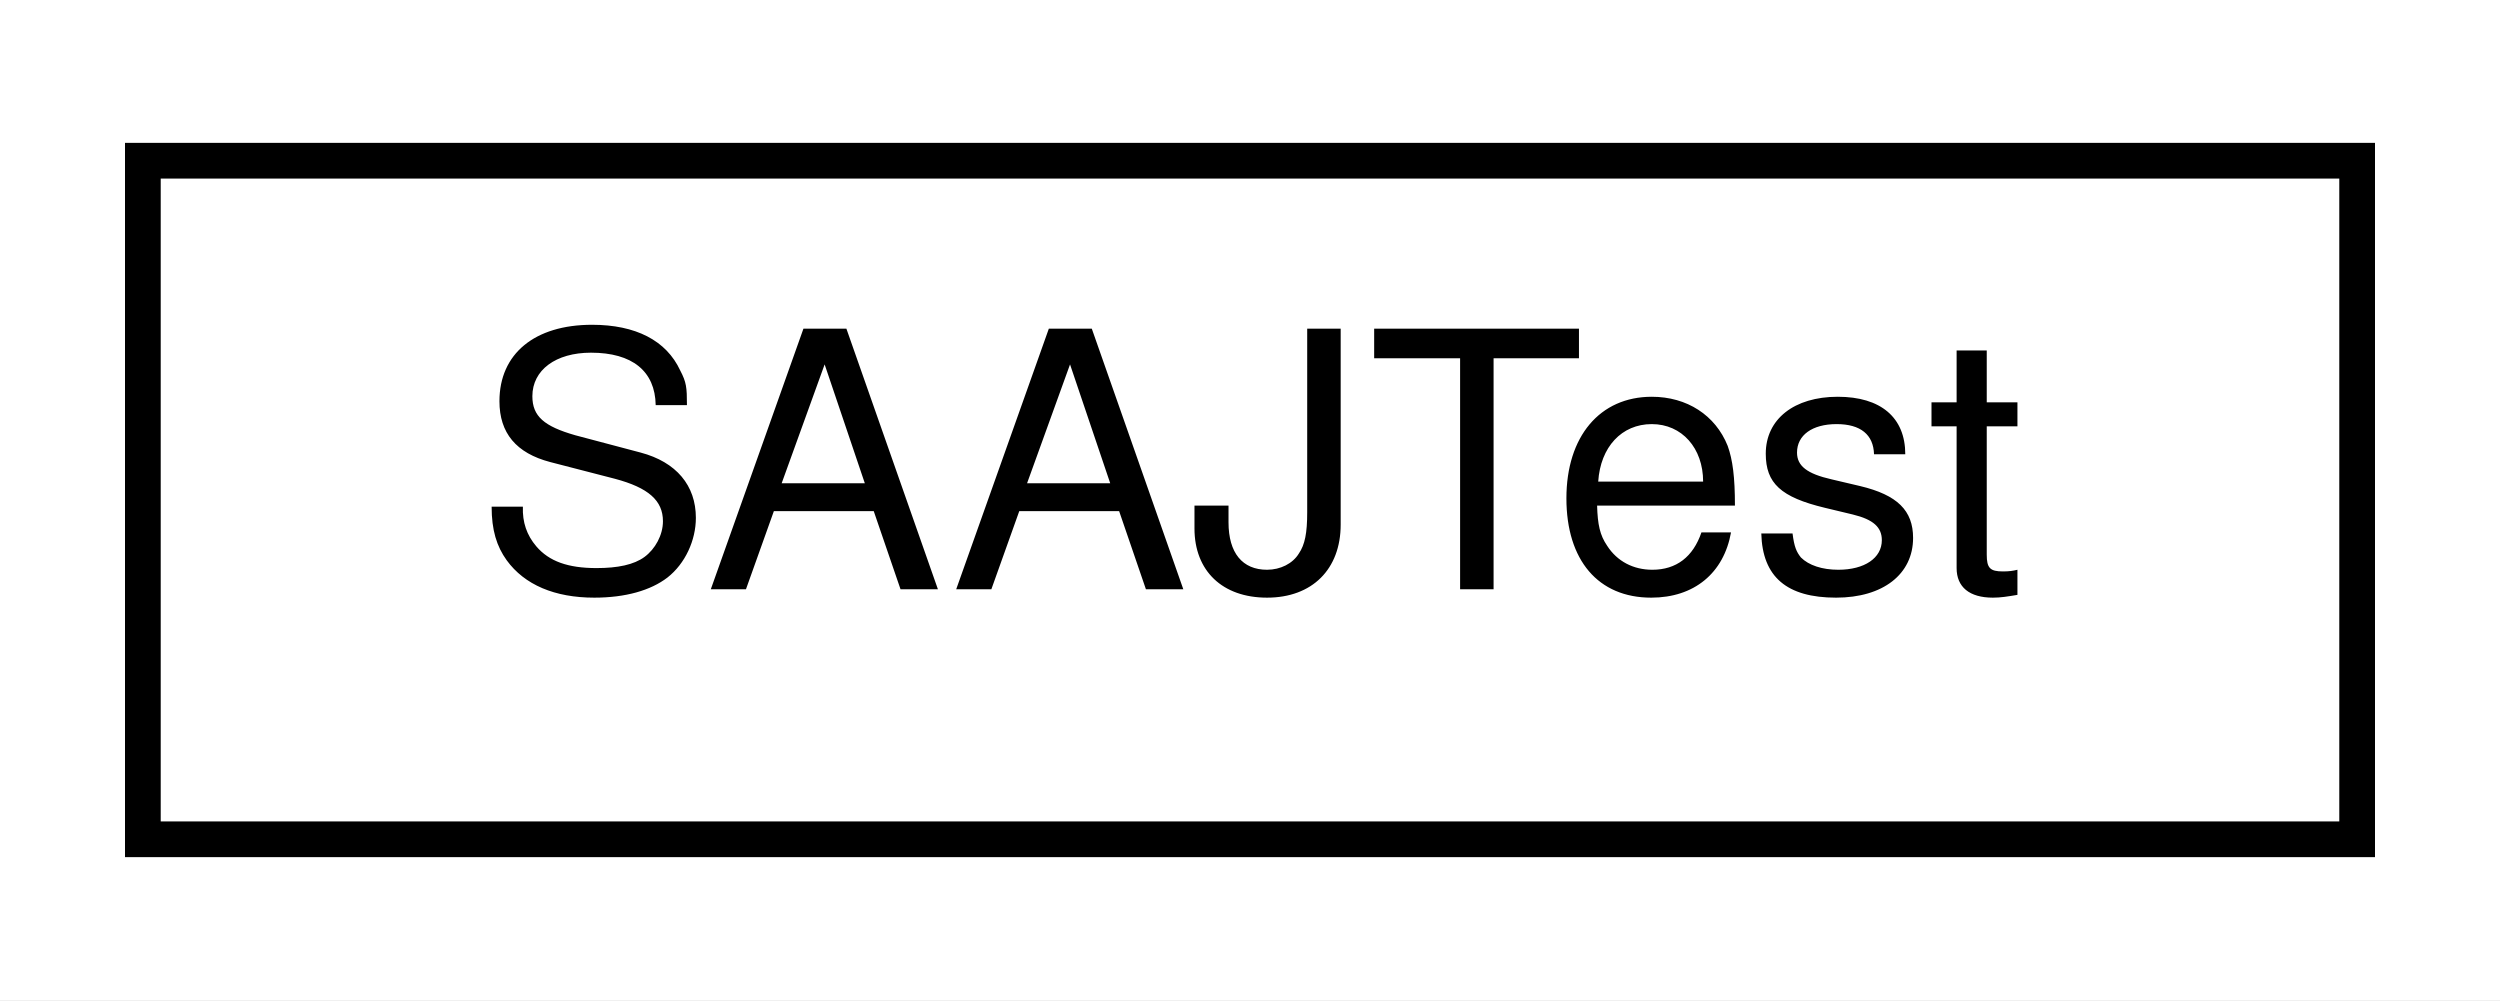
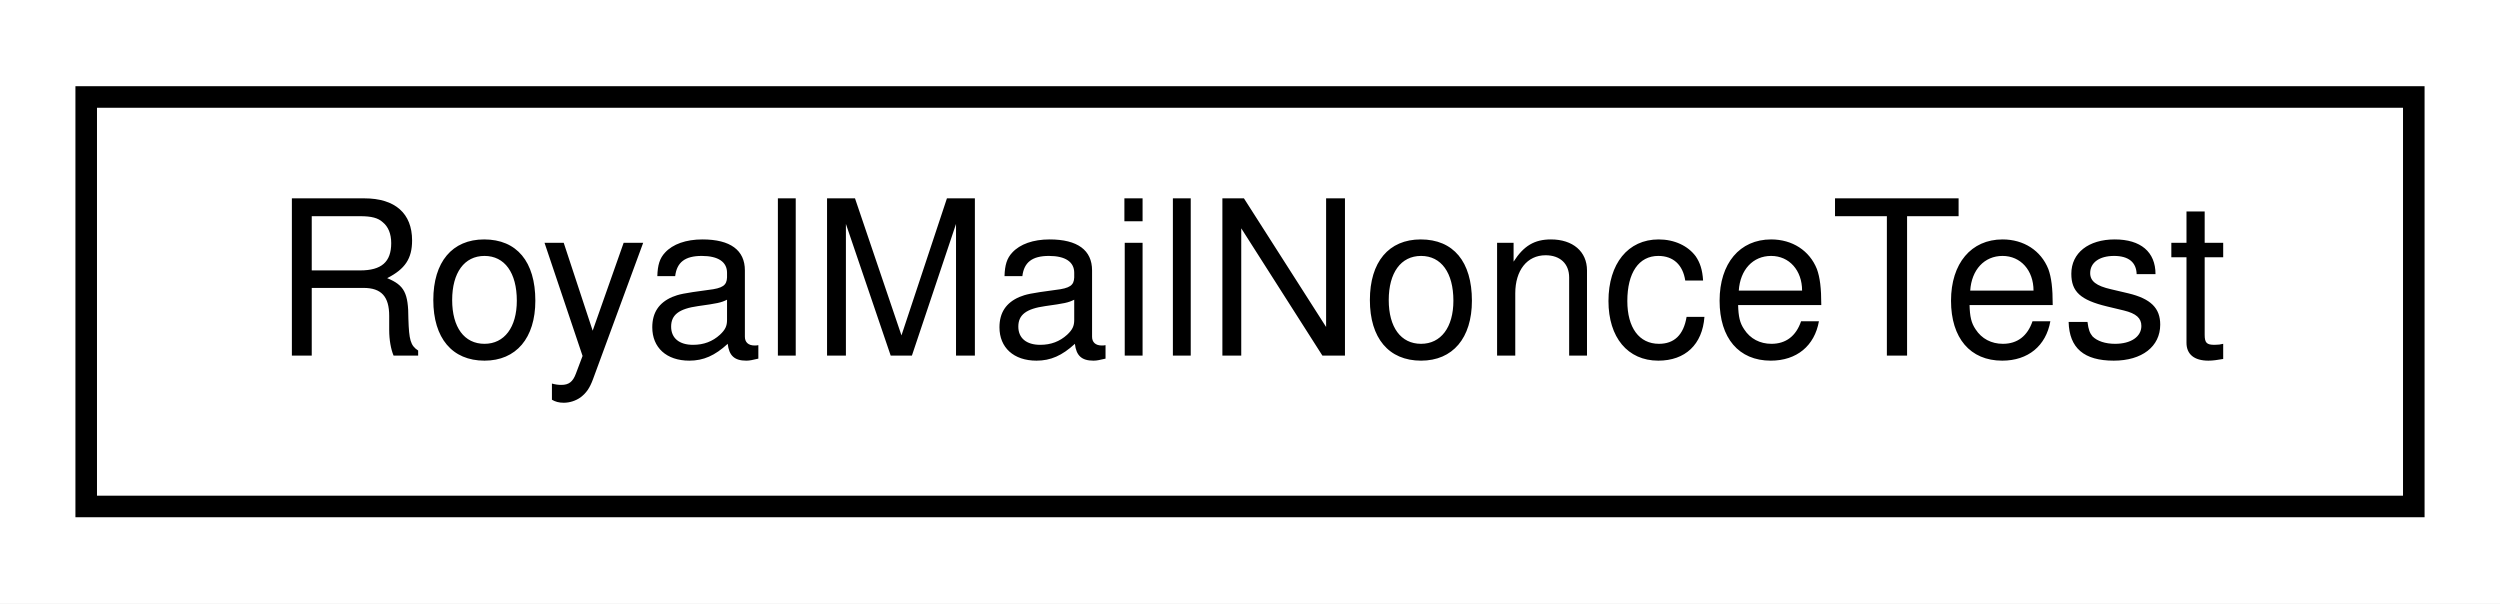
- <svg xmlns="http://www.w3.org/2000/svg" xmlns:xlink="http://www.w3.org/1999/xlink" width="70pt" height="28pt" viewBox="0.00 0.00 70.00 28.00">
+ <svg xmlns="http://www.w3.org/2000/svg" xmlns:xlink="http://www.w3.org/1999/xlink" width="116pt" height="28pt" viewBox="0.00 0.00 116.00 28.00">
  <g id="graph0" class="graph" transform="scale(1 1) rotate(0) translate(4 24)">
-     <polygon fill="white" stroke="none" points="-4,4 -4,-24 66,-24 66,4 -4,4" />
+     <polygon fill="white" stroke="none" points="-4,4 -4,-24 112,-24 112,4 -4,4" />
    <g id="node1" class="node">
      <g id="a_node1">
-         <a xlink:href="classtomoBay_1_1model_1_1royalMail_1_1SAAJTest.html" target="_top" xlink:title="Copyright(C) 2015 Jan P.C. ">
-           <polygon fill="white" stroke="black" points="-3.55271e-15,-0.5 -3.55271e-15,-19.5 62,-19.5 62,-0.5 -3.55271e-15,-0.5" />
-           <text text-anchor="middle" x="31" y="-7.5" font-family="Helvetica,sans-Serif" font-size="10.00">SAAJTest</text>
+         <a xlink:href="classtomoBayTests_1_1model_1_1royalMail_1_1RoyalMailNonceTest.html" target="_top" xlink:title="Copyright(C) 2015 Jan P.C. ">
+           <polygon fill="white" stroke="black" points="0,-0.5 0,-19.5 108,-19.5 108,-0.5 0,-0.5" />
+           <text text-anchor="middle" x="54" y="-7.5" font-family="Helvetica,sans-Serif" font-size="10.00">RoyalMailNonceTest</text>
        </a>
      </g>
    </g>
  </g>
</svg>
